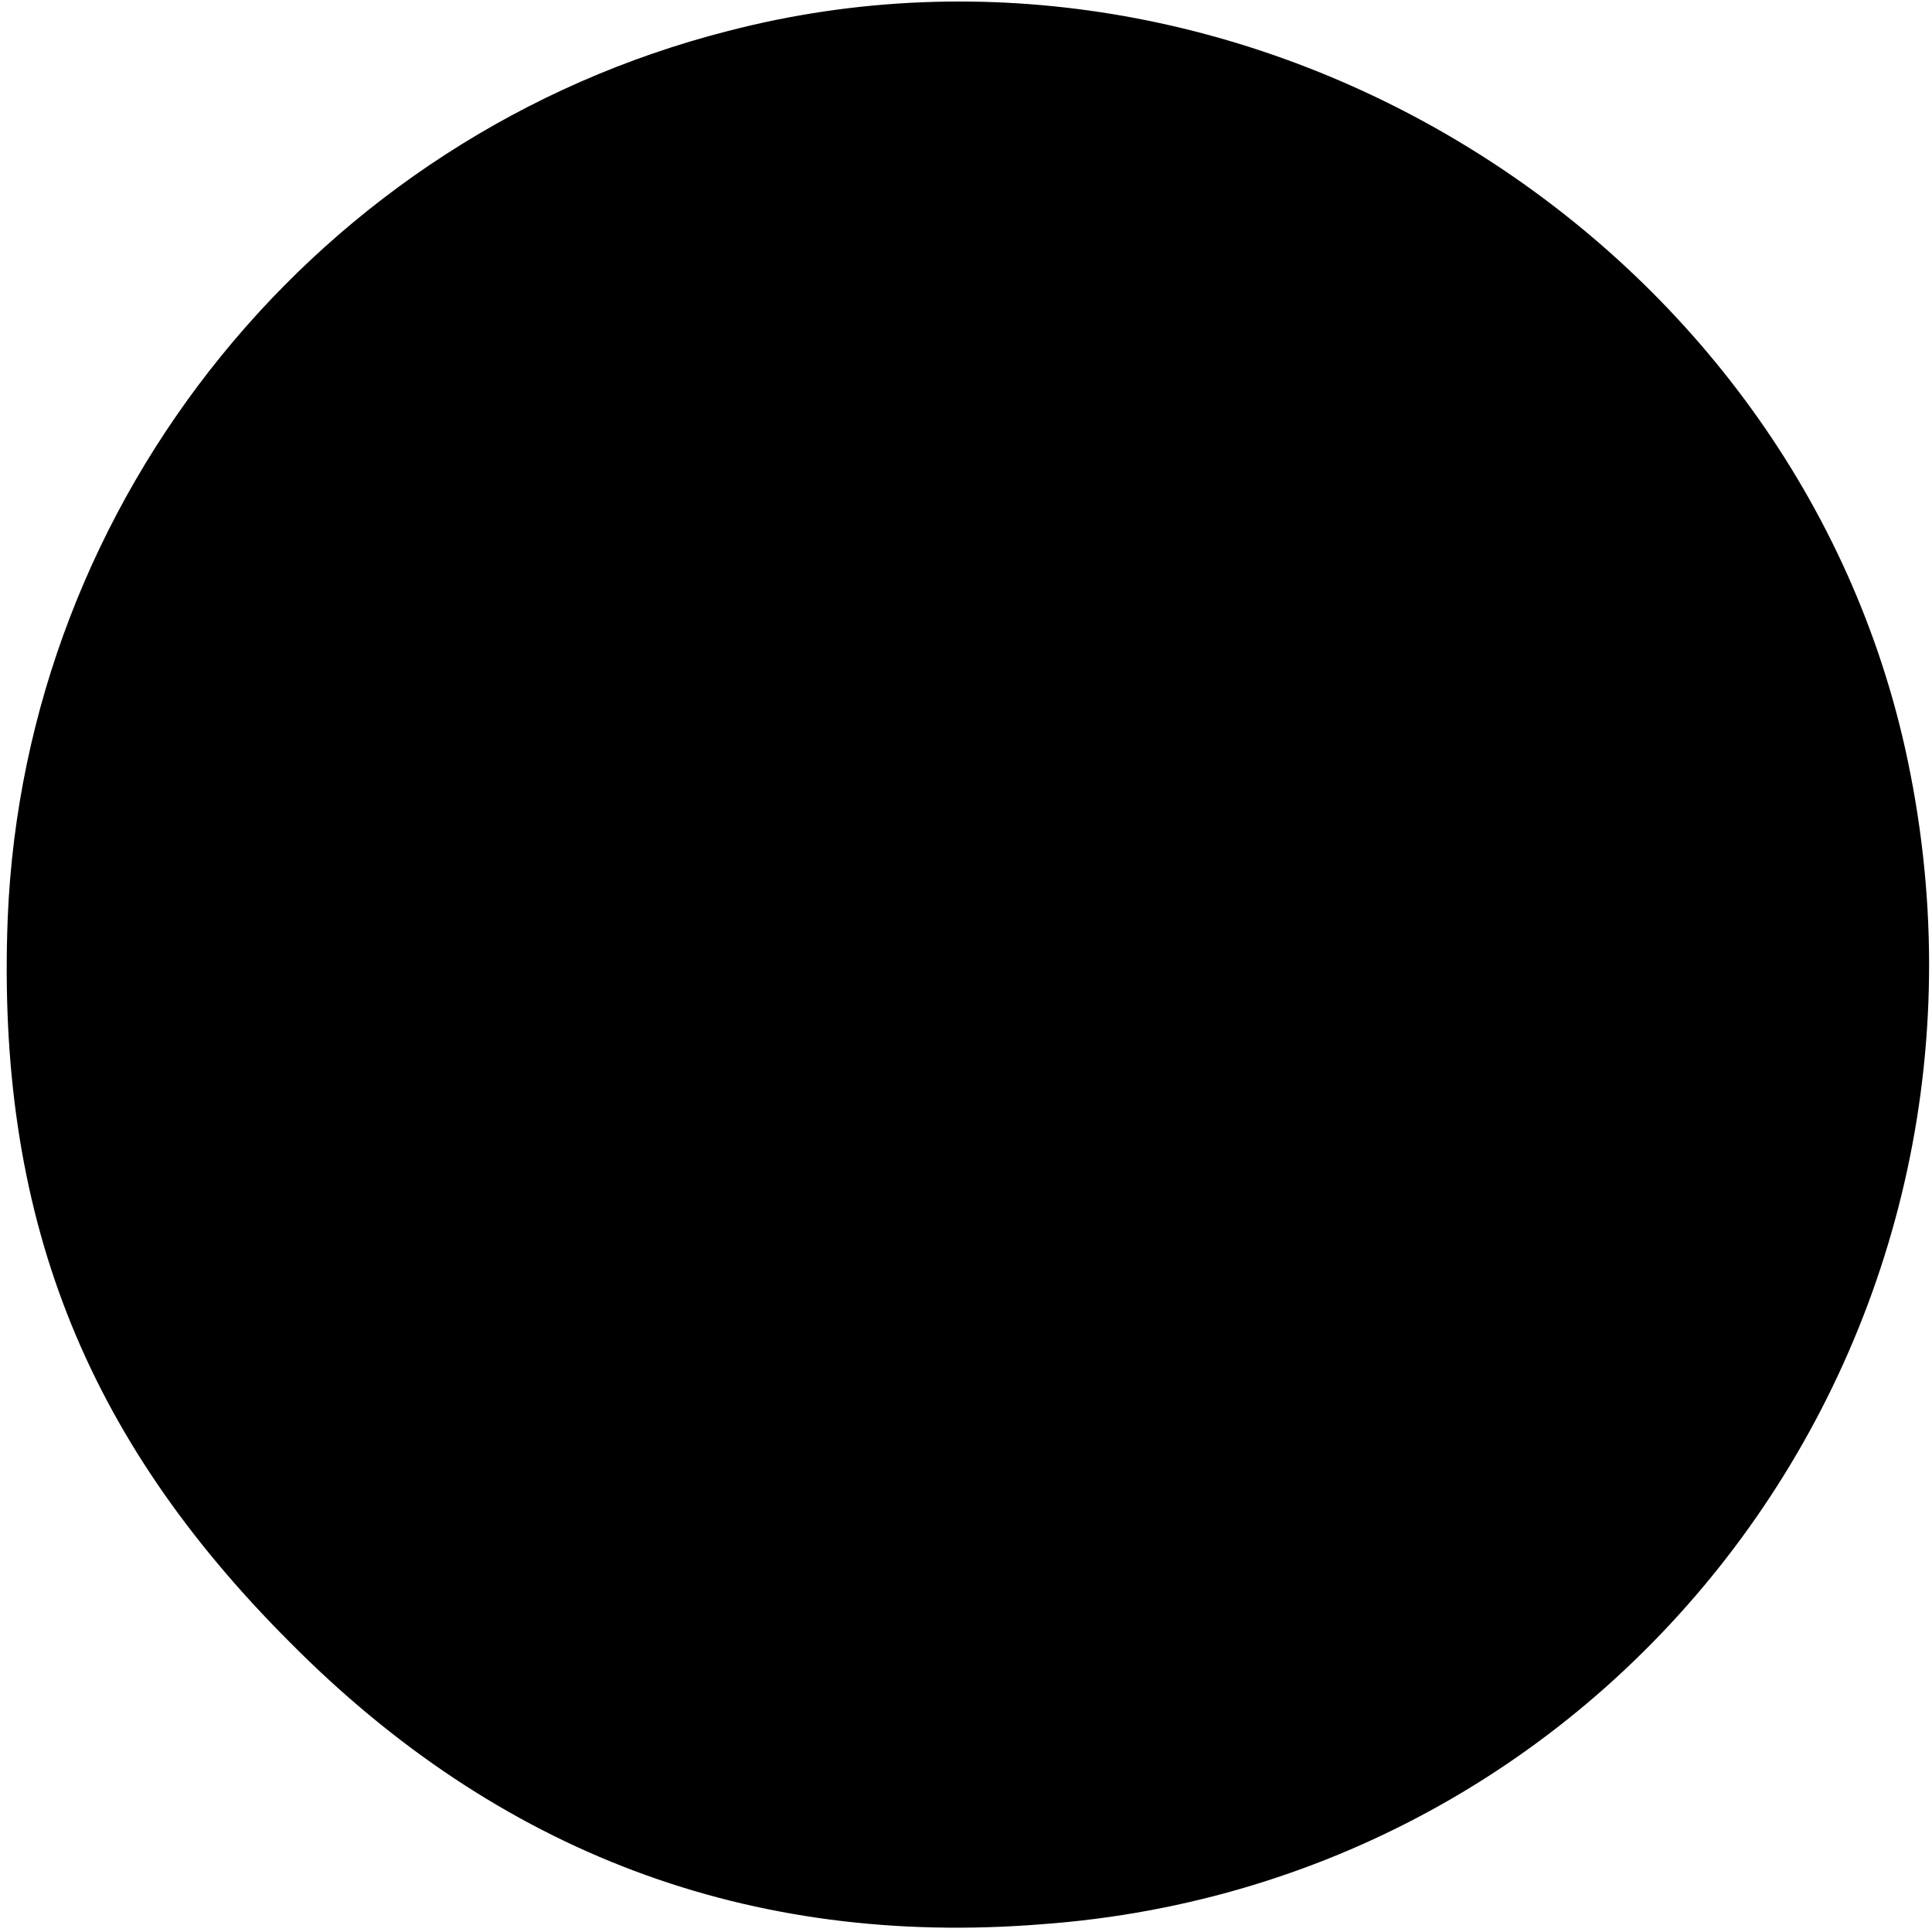
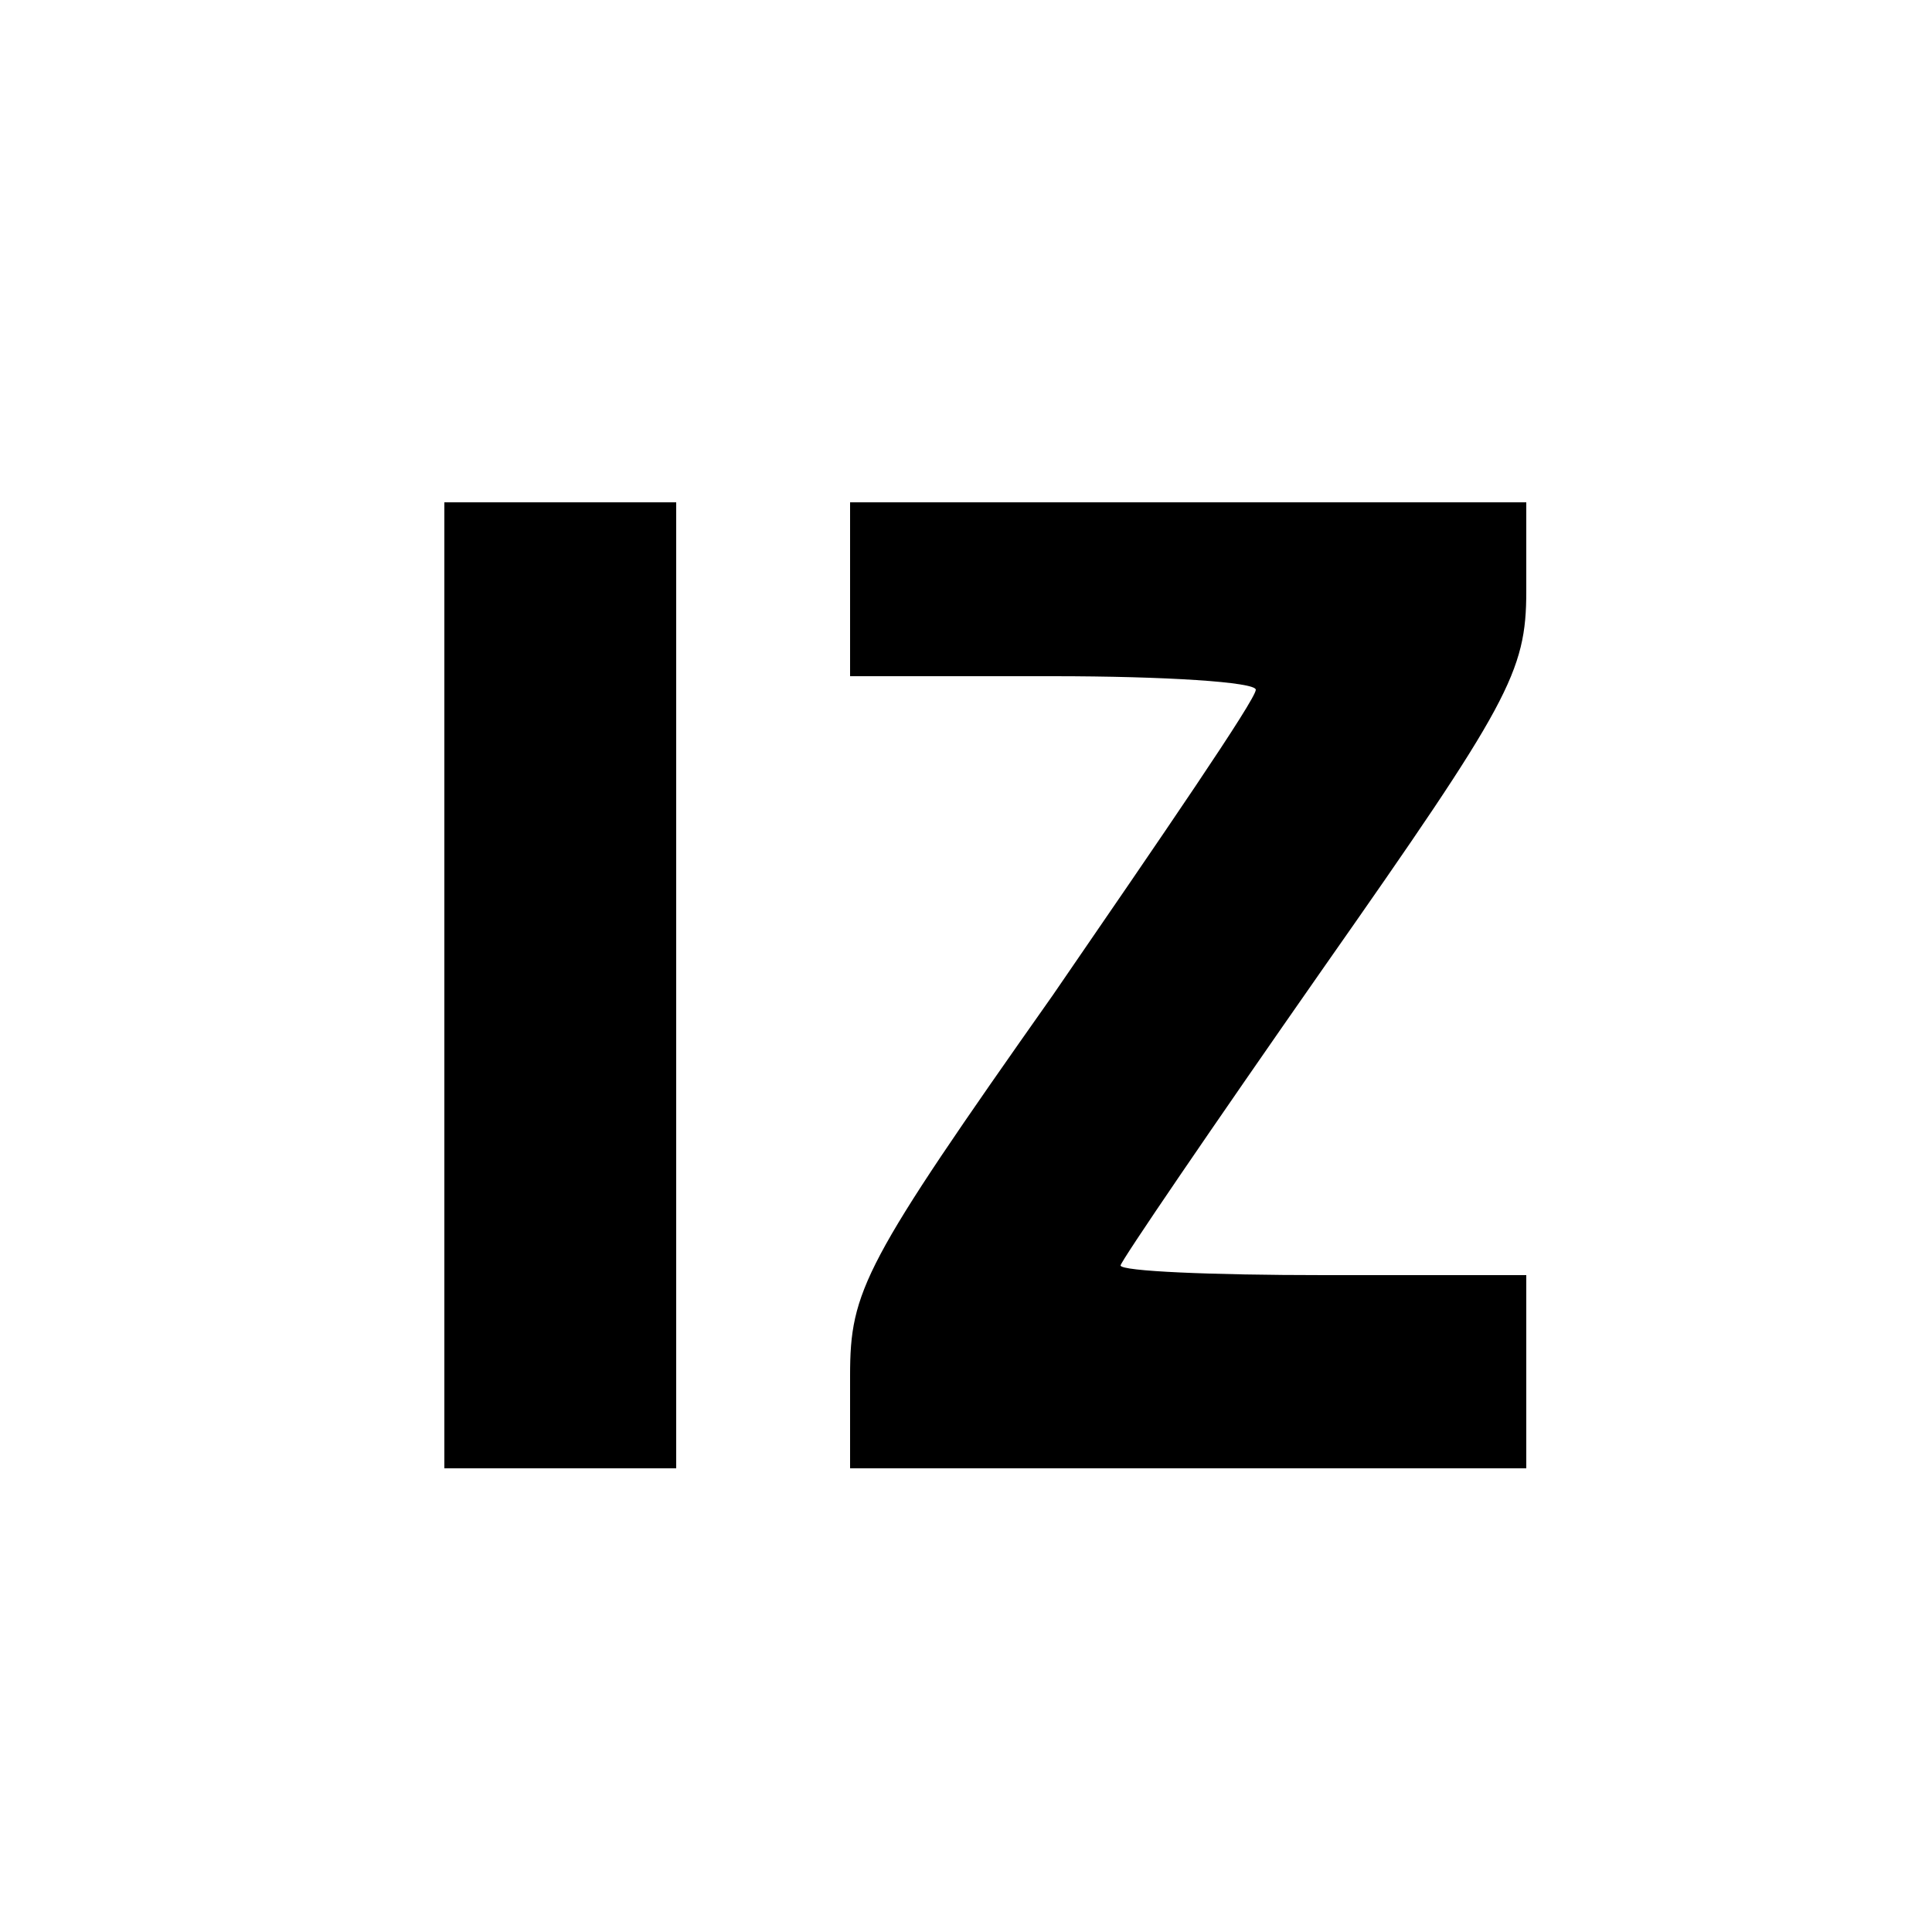
<svg xmlns="http://www.w3.org/2000/svg" version="1.0" width="100pt" height="100pt" viewBox="0 0 100 100" preserveAspectRatio="xMidYMid meet">
  <g transform="translate(0,100) scale(0.1,-0.1)" fill="#000000" stroke="none">
-     <path d="M377 984 c-212 -54 -364 -242 -373 -459 -6 -153 39 -268 146 -375 108 -109 238 -158 389 -146 304 22 514 309 447 609 -60 267 -343 440 -609 371z" />
+     <path d="M230 490 l0 -250 60 0 60 0 0 250 0 250 -60 0 -60 0 0 -250z" />
+     <path d="M440 695 l0 -45 105 0 c58 0 105 -3 105 -7 0 -5 -48 -75 -105 -158 -98 -139 -105 -153 -105 -197 l0 -48 175 0 175 0 0 50 0 50 -105 0 c-58 0 -105 2 -105 5 0 2 47 71 105 154 96 137 105 153 105 195 l0 46 -175 0 -175 0 0 -45z" />
  </g>
</svg>
